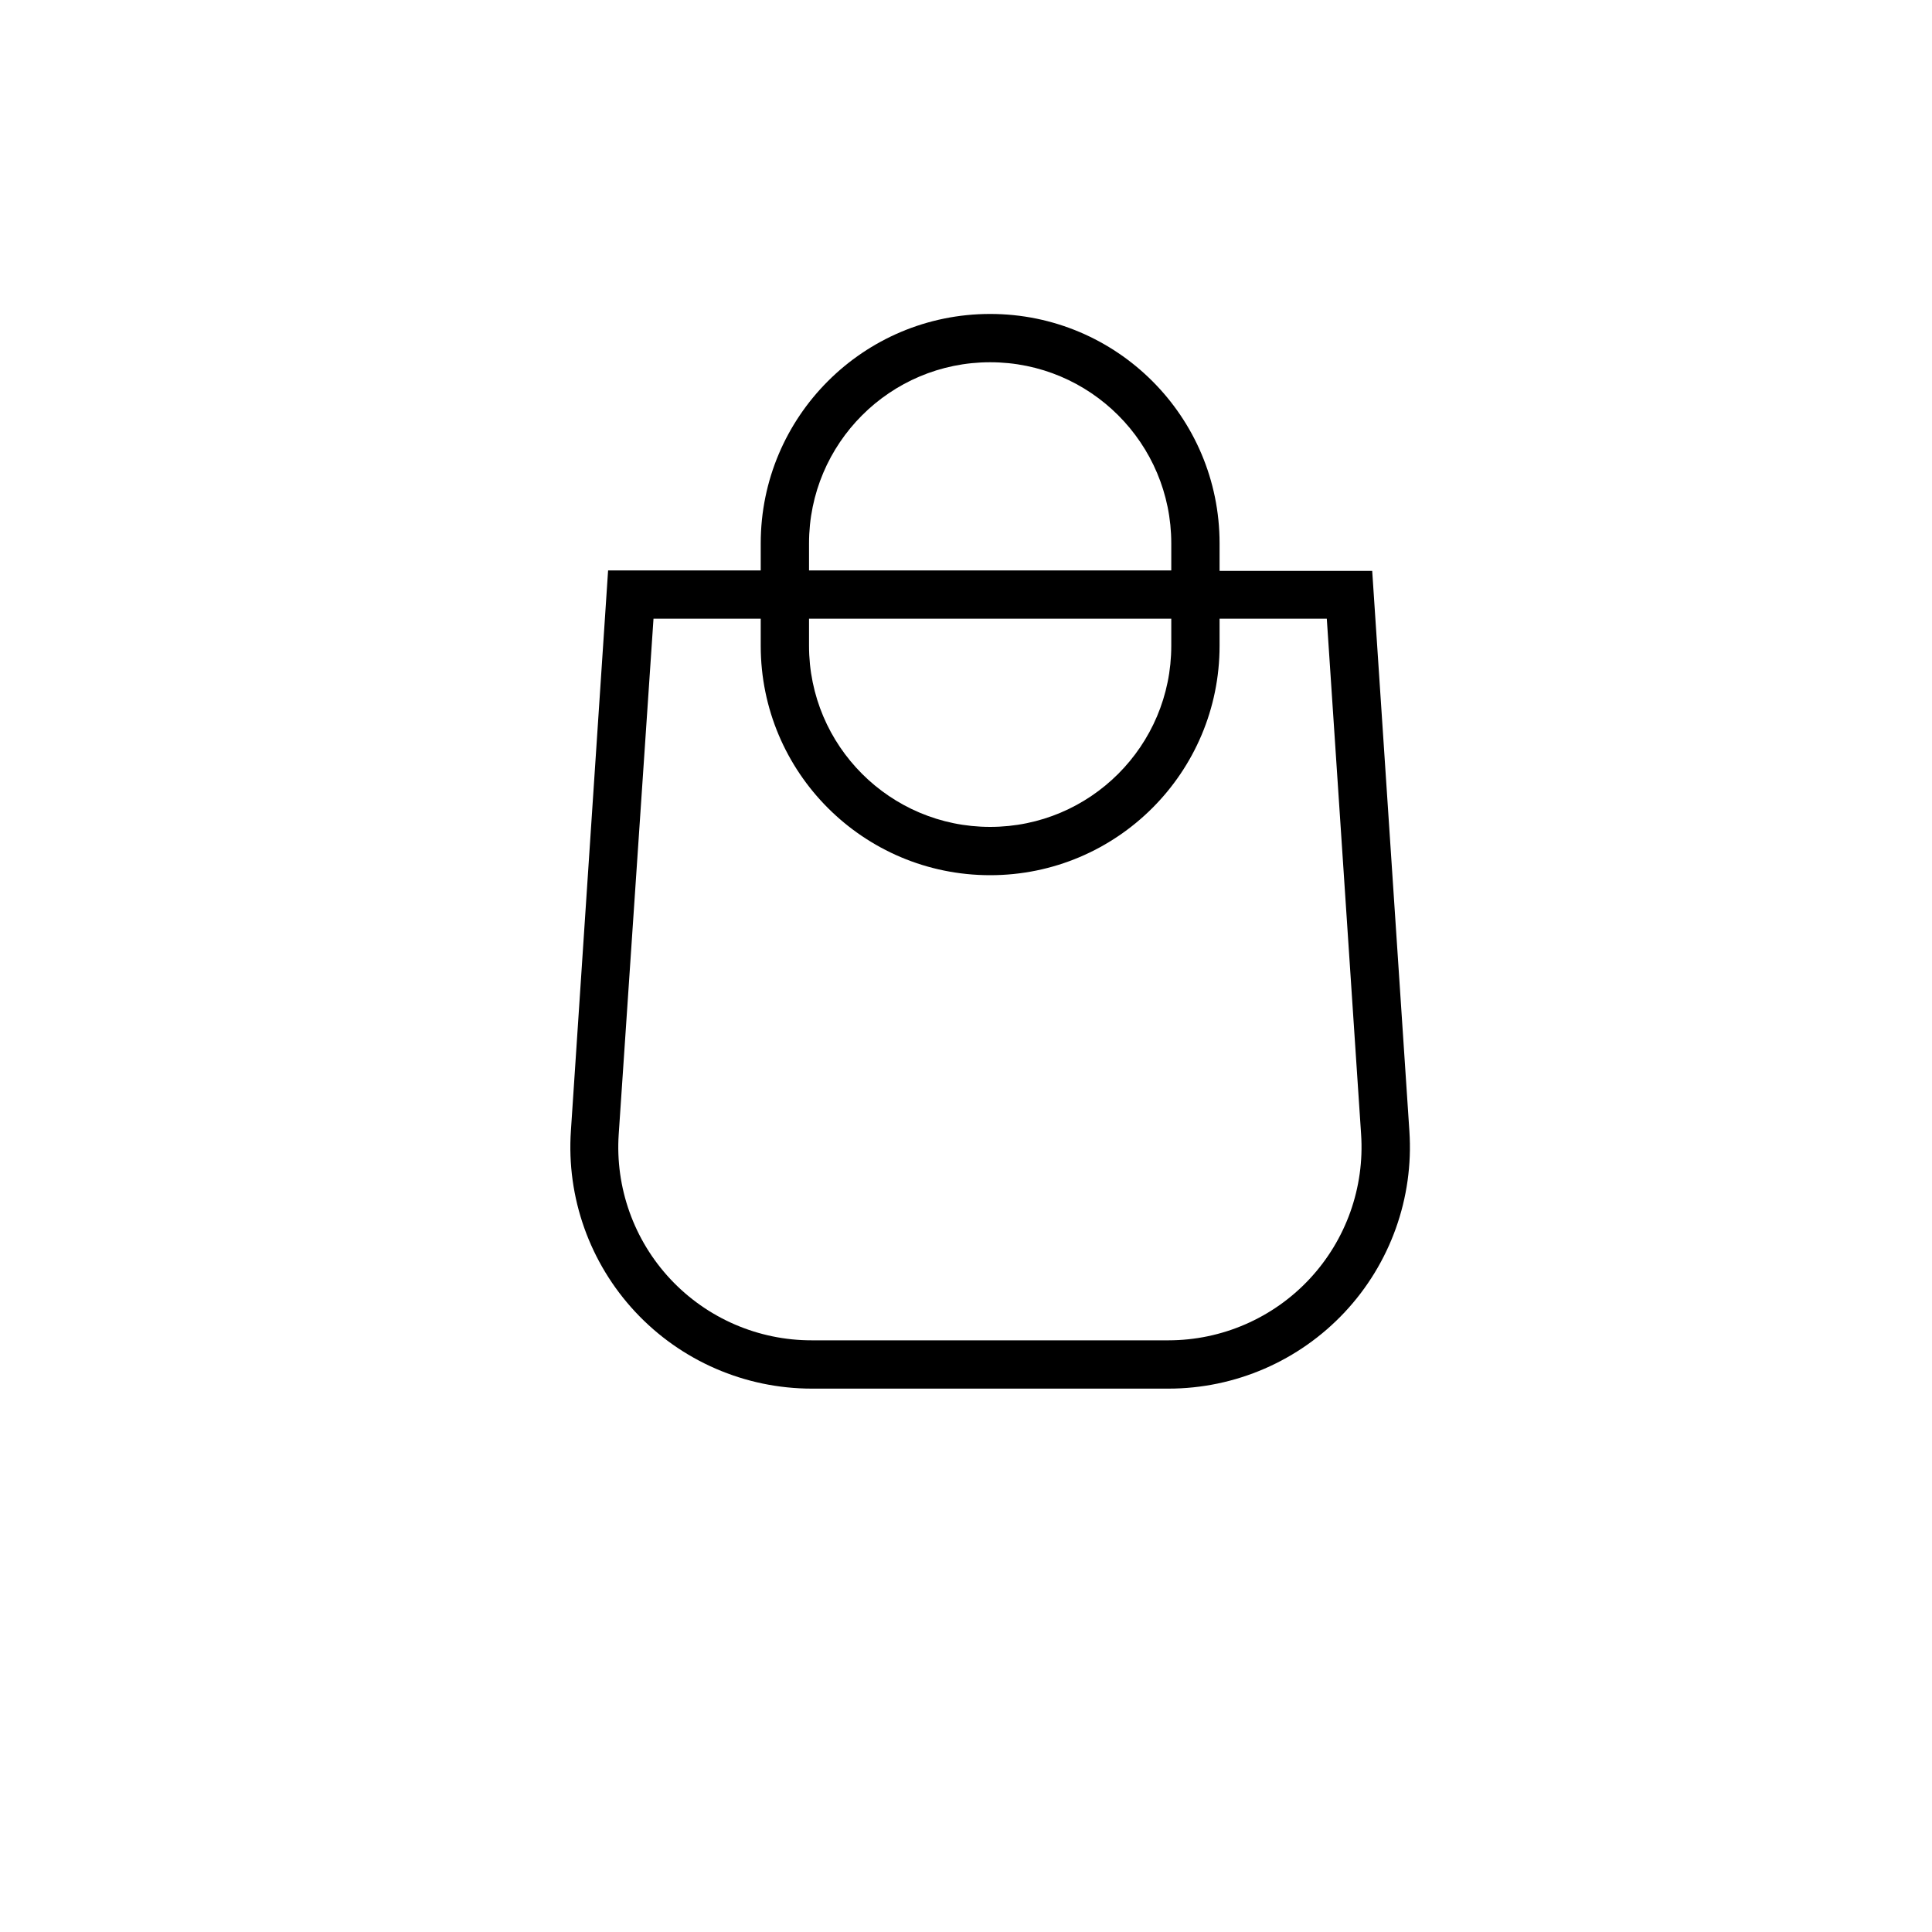
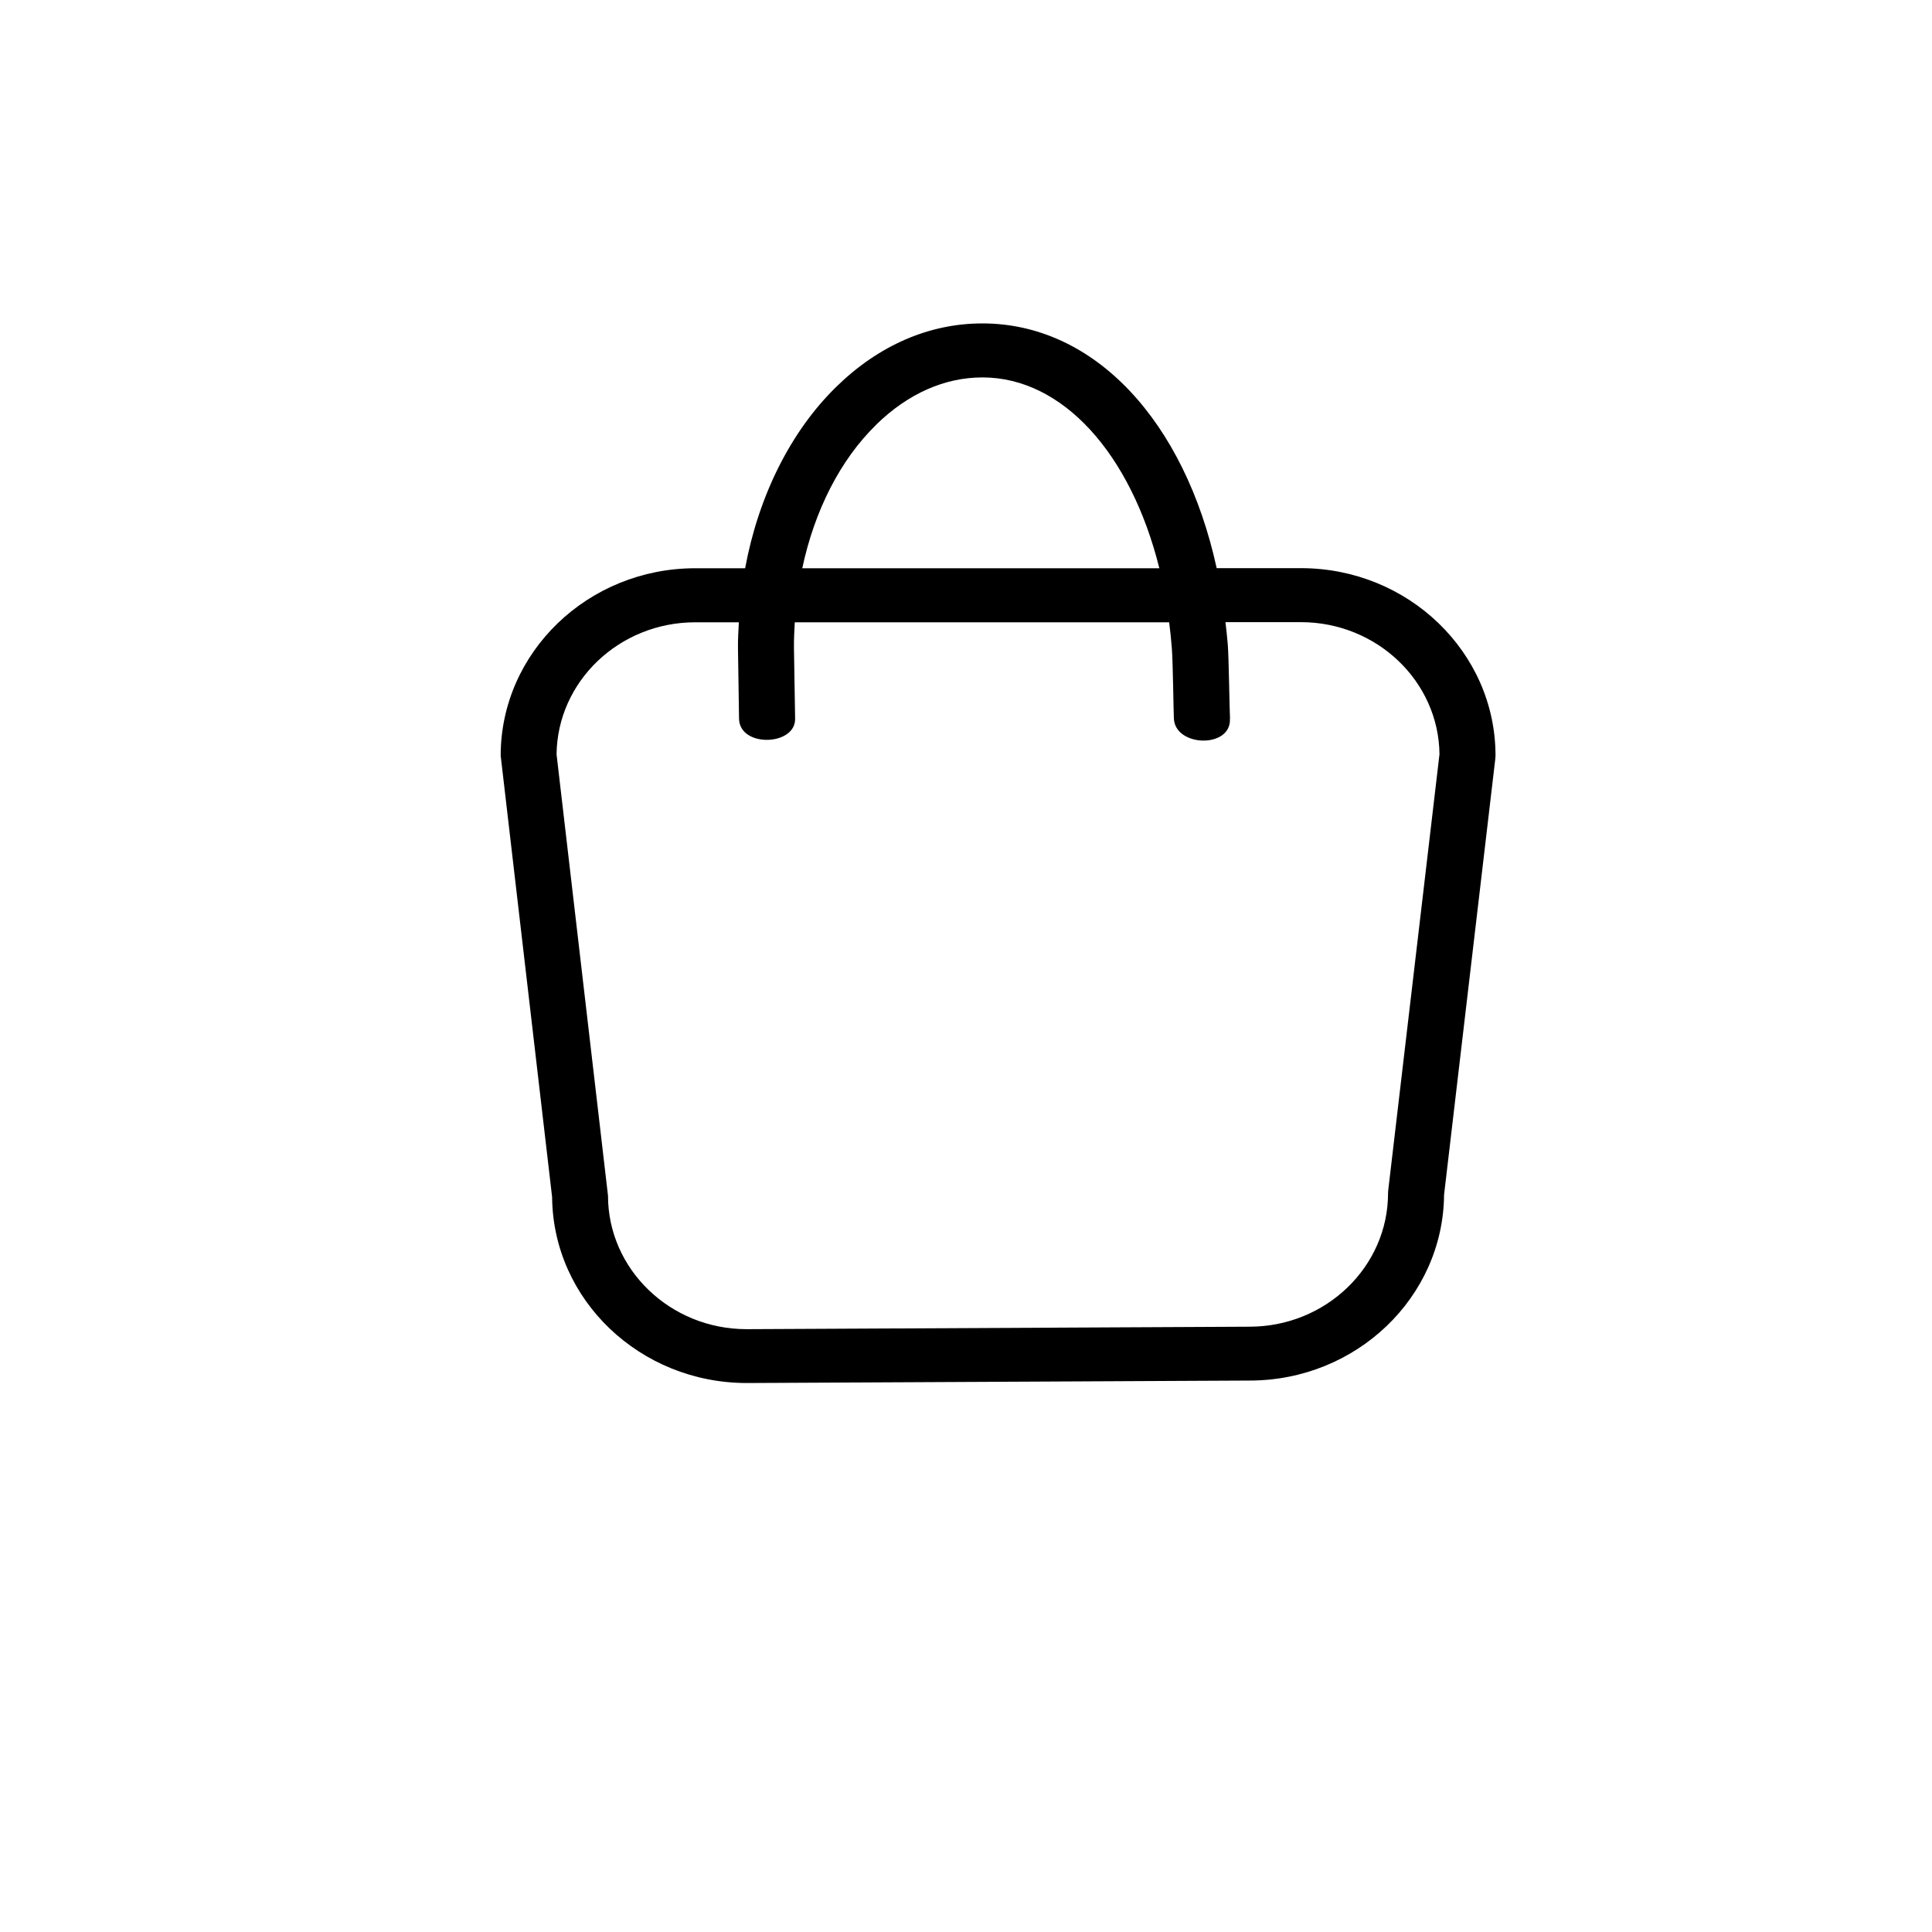
- <svg xmlns="http://www.w3.org/2000/svg" fill="none" class="icon icon-cart" viewBox="0 0 40 40">
-   <path fill="currentColor" fill-rule="evenodd" d="M20.5 6.5a4.75 4.75 0 0 0-4.75 4.75v.56h-3.16l-.77 11.6a5 5 0 0 0 4.99 5.34h7.38a5 5 0 0 0 4.99-5.33l-.77-11.6h-3.16v-.57A4.75 4.75 0 0 0 20.5 6.5m3.75 5.31v-.56a3.75 3.75 0 1 0-7.5 0v.56zm-7.5 1h7.5v.56a3.75 3.75 0 1 1-7.5 0zm-1 0v.56a4.75 4.75 0 1 0 9.5 0v-.56h2.22l.71 10.67a4 4 0 0 1-3.99 4.27h-7.38a4 4 0 0 1-4-4.27l.72-10.67z" />
+ <svg xmlns="http://www.w3.org/2000/svg" fill="#062841" class="icon icon-cart" viewBox="0 0 40 40">
+   <path fill="currentColor" fill-rule="evenodd" class="st0" d="M26.934,11.763h-1.744c-.666-3.047-2.531-5.067-4.851-5.067-1.098,0-2.142.451-3.019,1.307-.956.931-1.617,2.273-1.893,3.762h-1.032c-2.222,0-4.029,1.741-4.029,3.881l1.065,9.14c.018,2.125,1.818,3.848,4.032,3.848l10.408-.051c2.21,0,4.009-1.723,4.027-3.848l1.061-9.028.004-.063c0-2.14-1.807-3.881-4.029-3.881ZM18.144,8.789c.655-.639,1.414-.975,2.196-.975,1.667,0,3.075,1.587,3.663,3.951h-7.393c.252-1.186.782-2.243,1.535-2.975h-.001ZM25.466,14.879c-.011-.195-.024-1.246-.046-1.535-.012-.157-.031-.309-.048-.463h1.561c1.572,0,2.853,1.224,2.87,2.734l-1.061,9.026-.004.063c0,1.524-1.288,2.764-2.87,2.764l-10.41.051c-1.582,0-2.87-1.24-2.87-2.764l-1.065-9.137c.017-1.51,1.298-2.734,2.87-2.734h.904c-.009.18-.021.36-.018.542.003.297.019,1.249.022,1.453.009.603,1.172.567,1.161,0-.004-.234-.02-1.157-.024-1.465-.002-.178.007-.354.017-.53h7.751c.023.177.042.357.056.541.023.311.034,1.306.042,1.455.031.59,1.193.618,1.16,0h.002Z" />
</svg>
